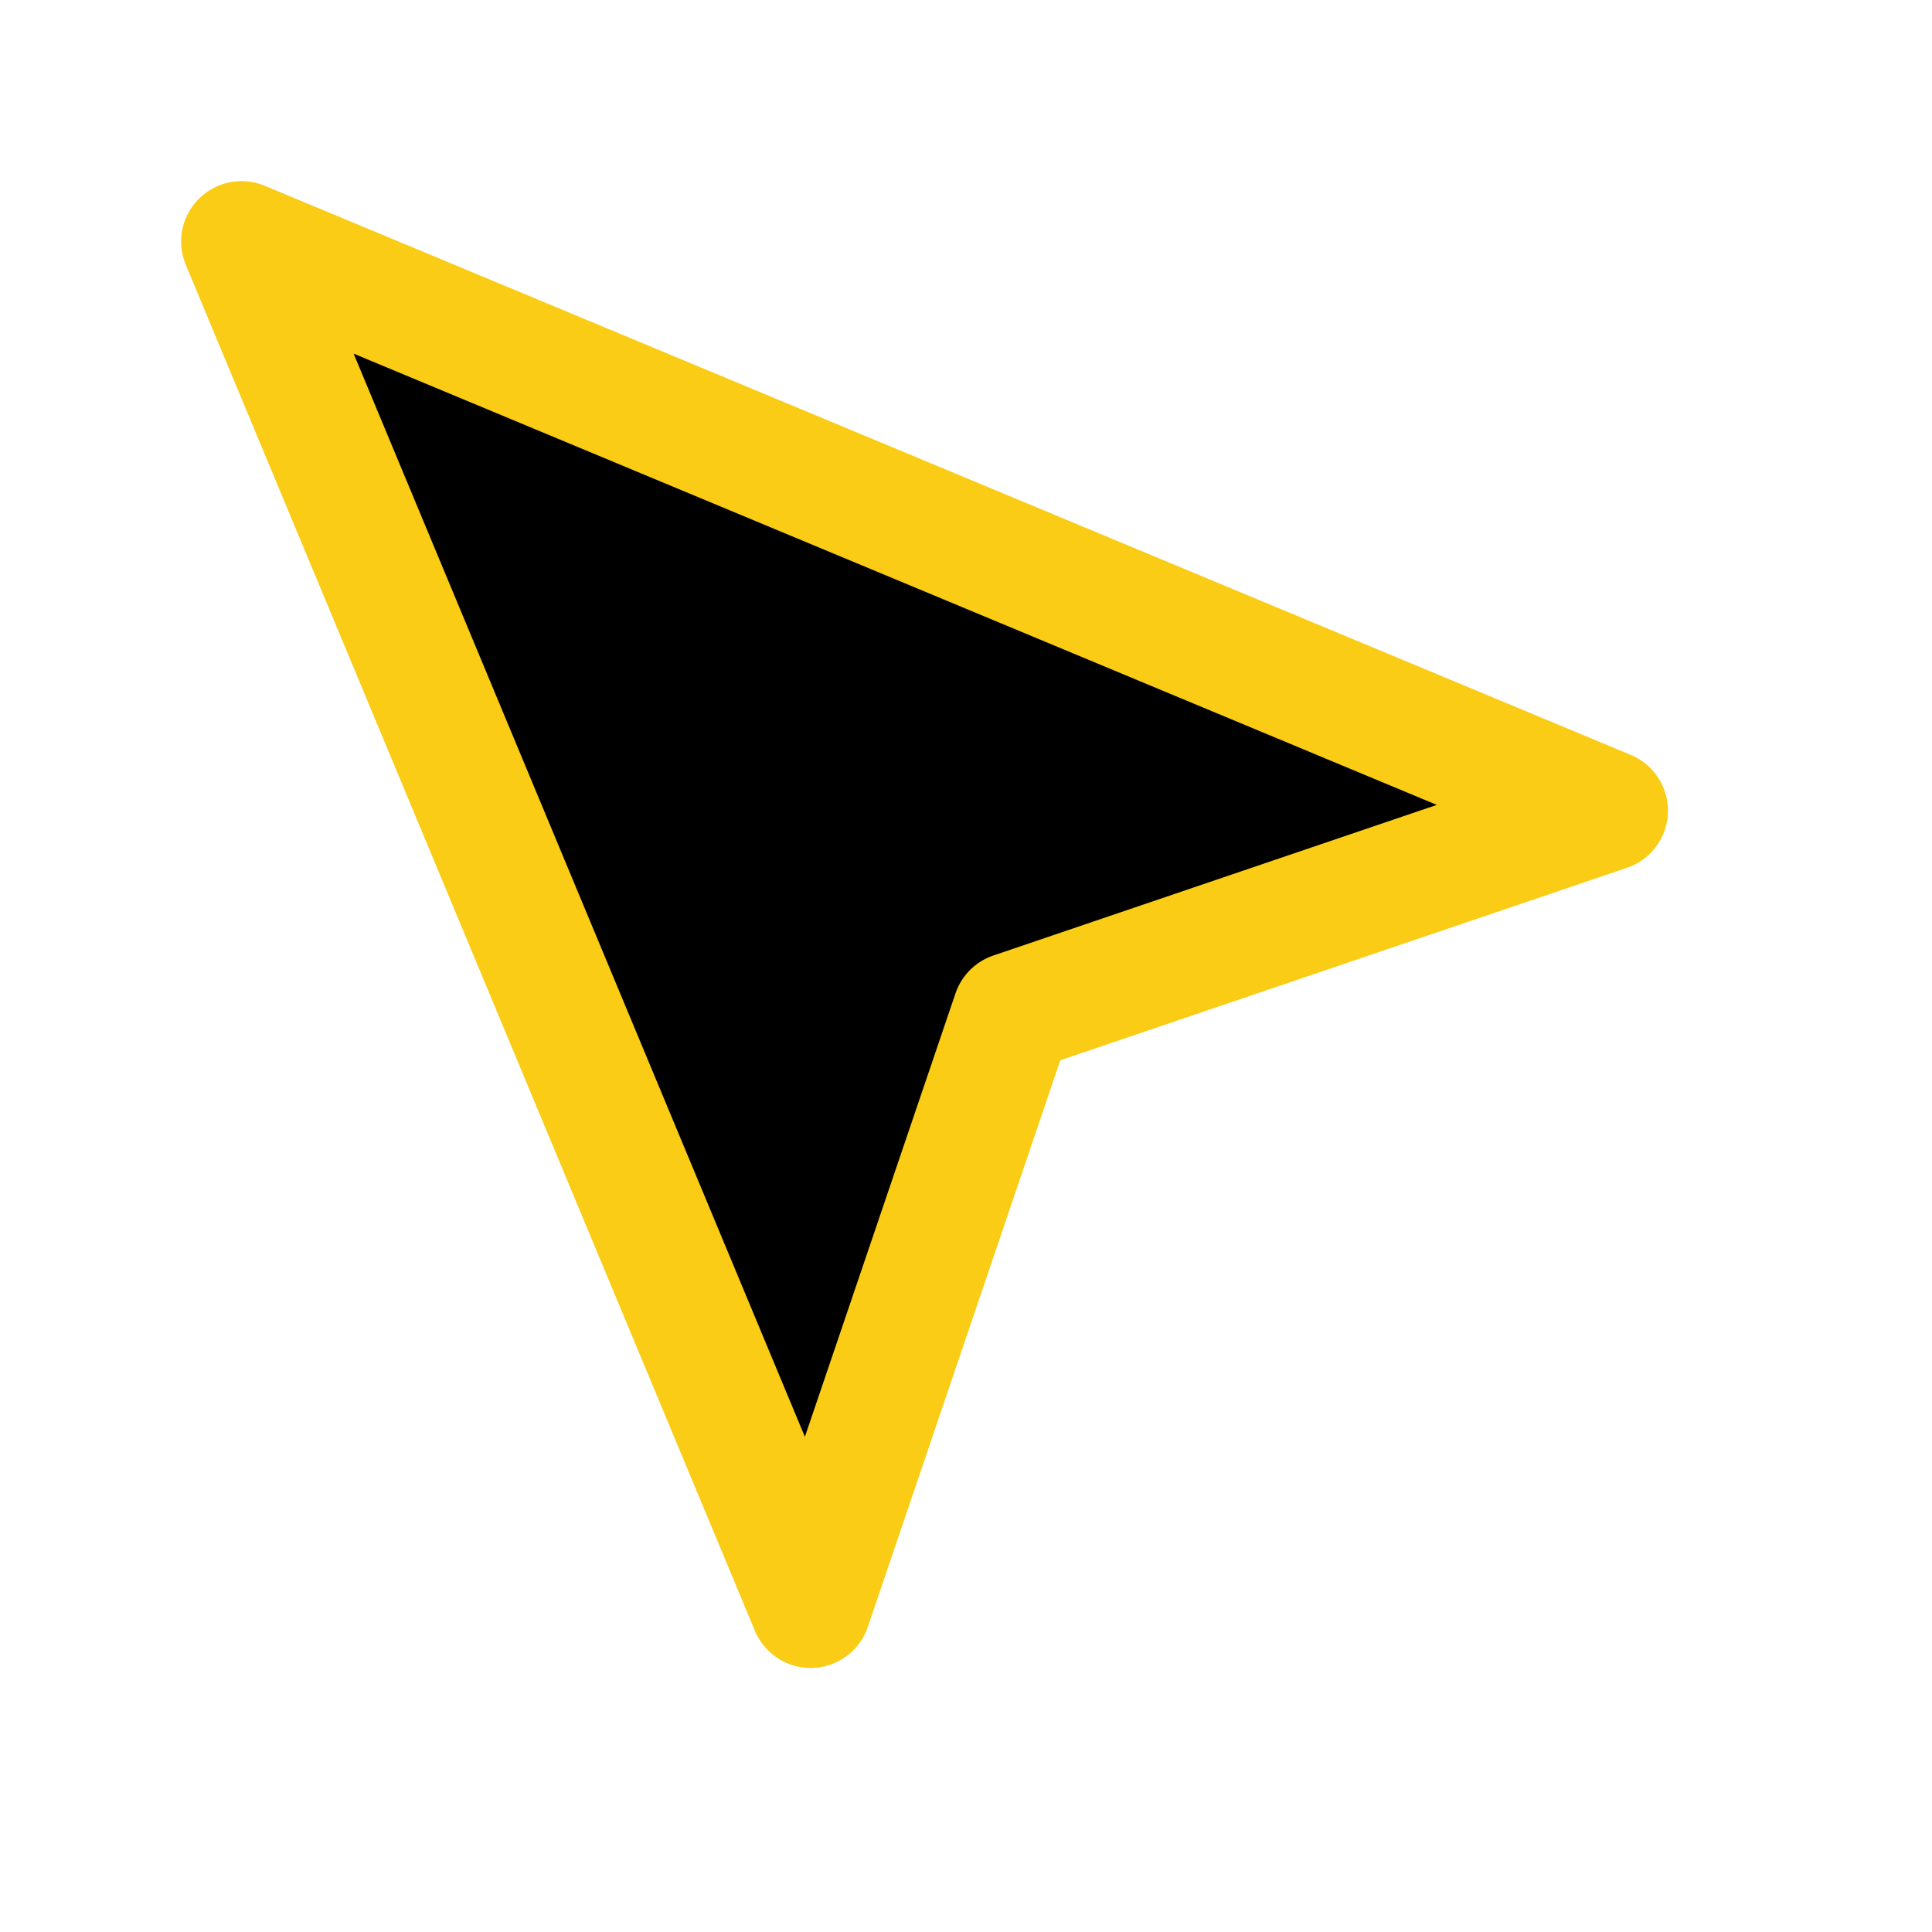
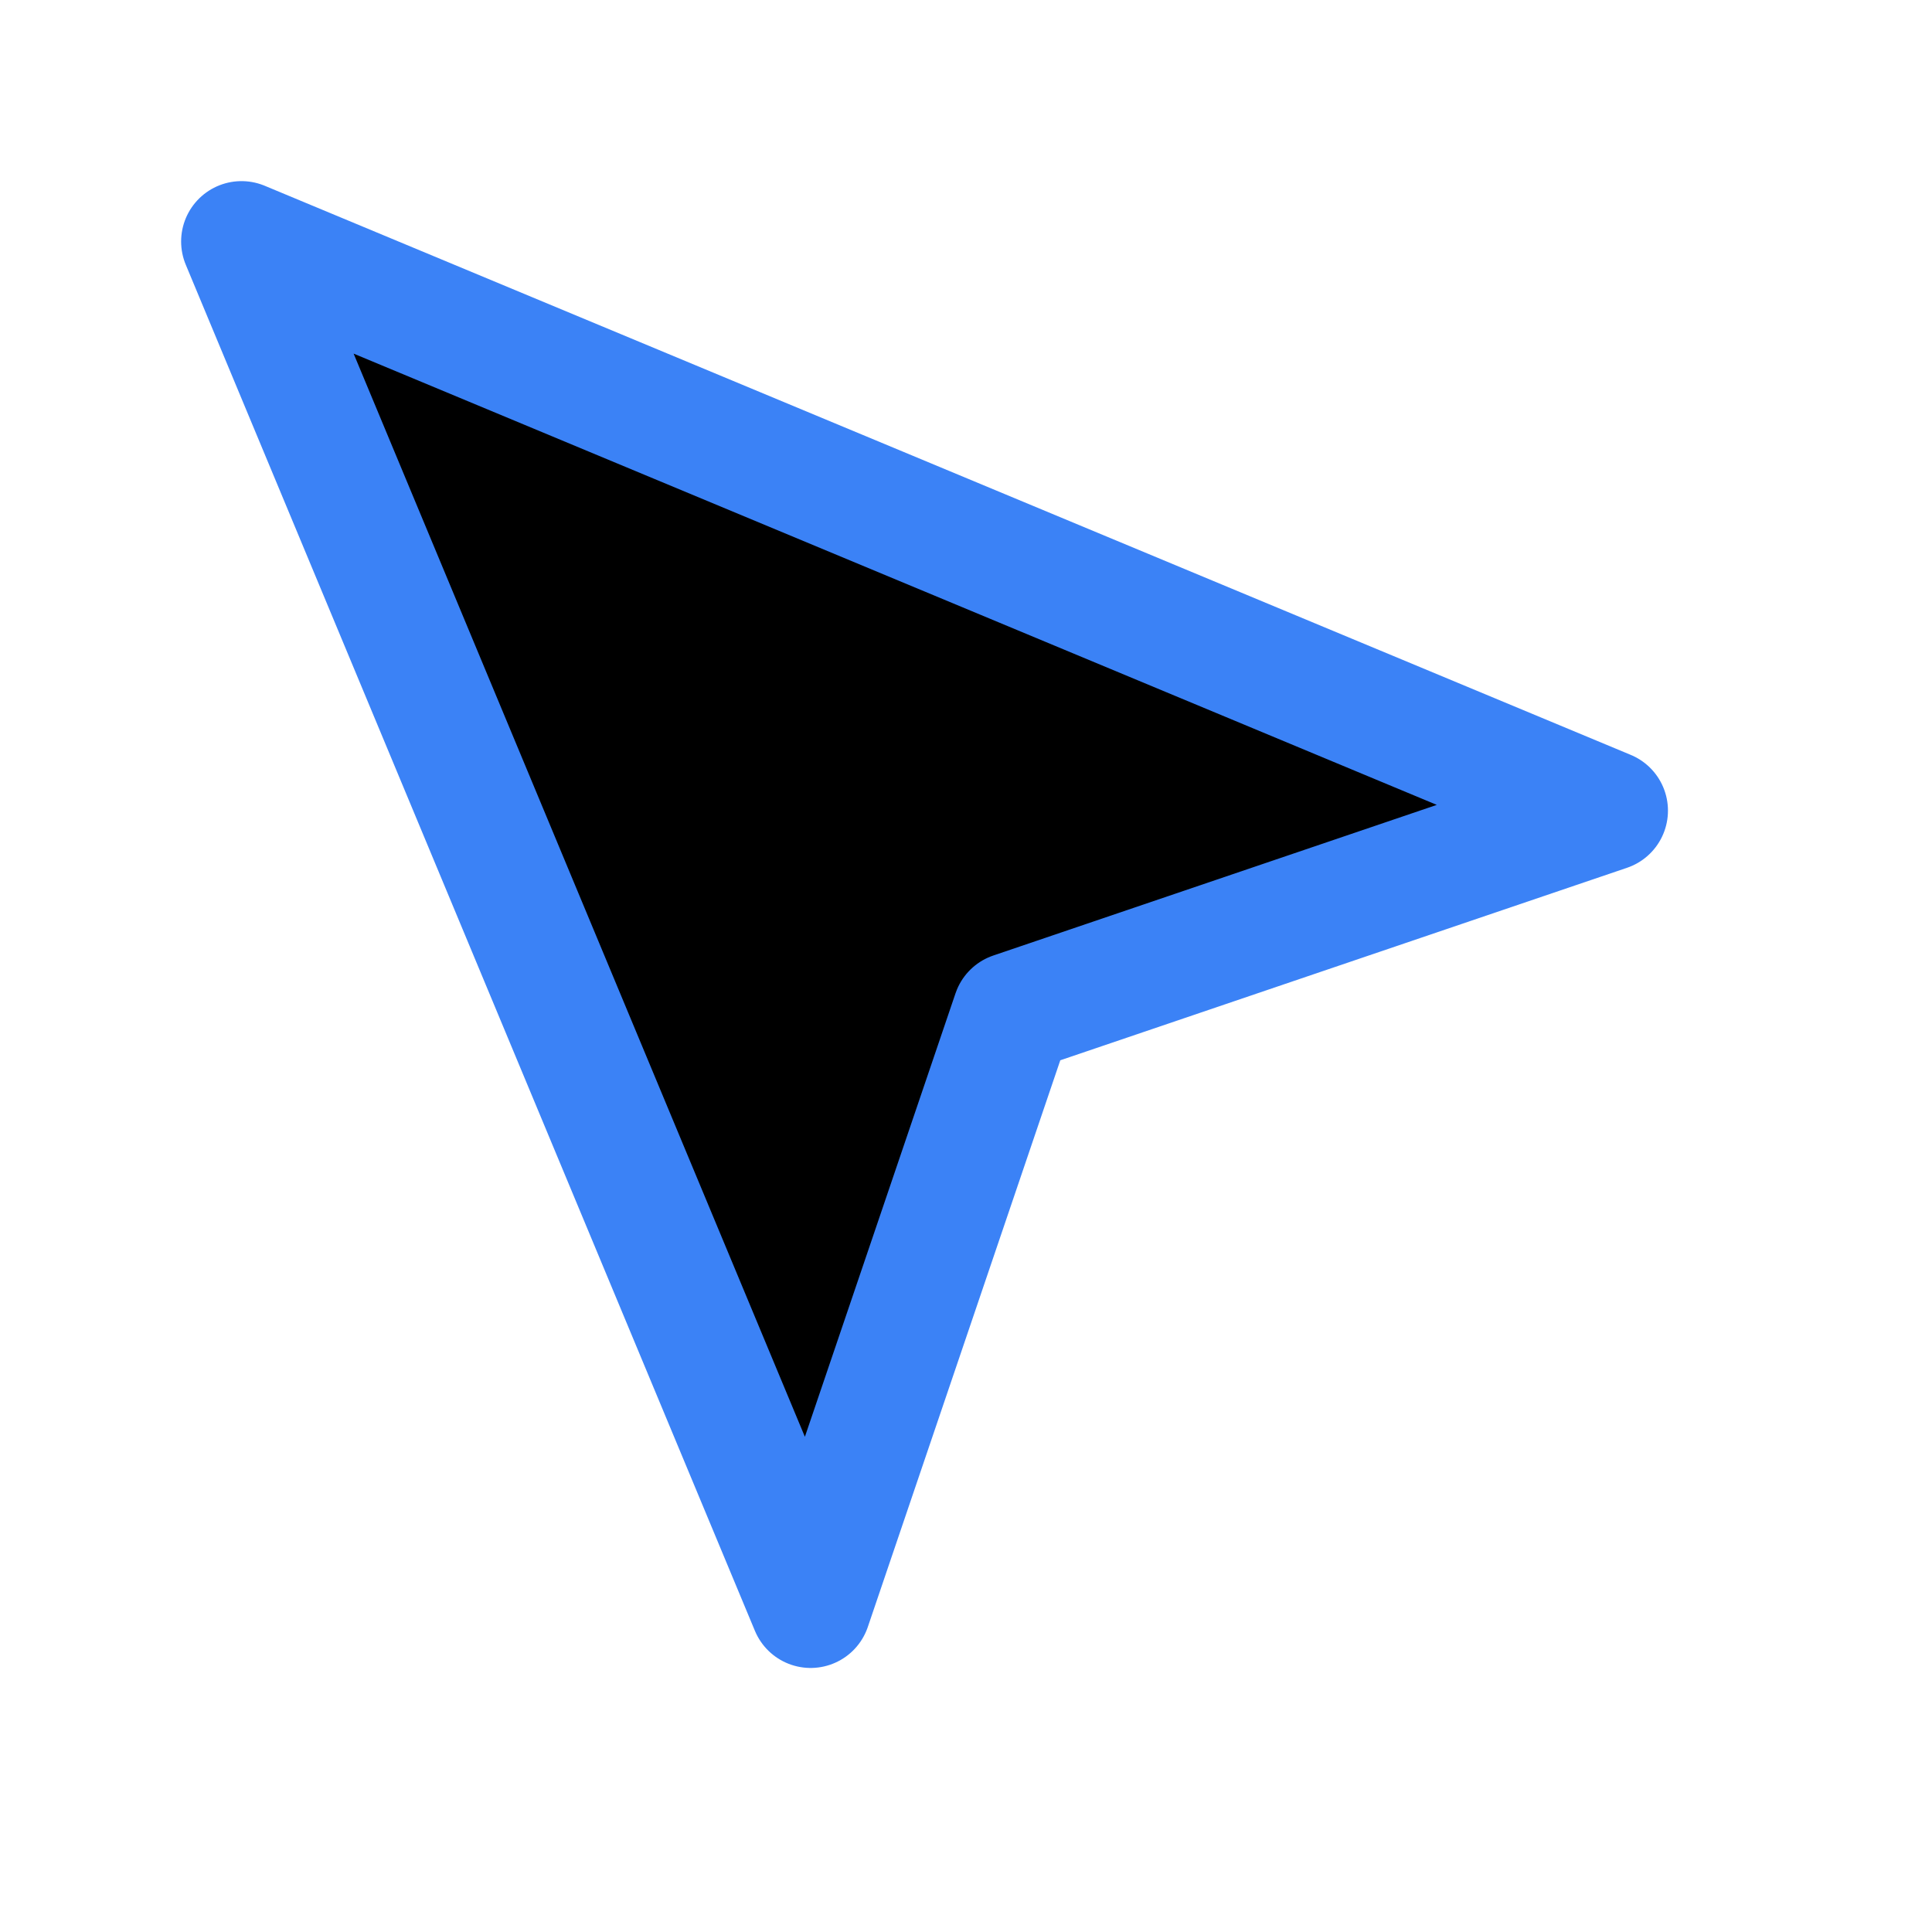
<svg xmlns="http://www.w3.org/2000/svg" width="24" height="24" viewBox="0 0 24 24" fill="none">
-   <path d="M3 3L10.07 19.97L12.58 12.58L19.97 10.07L3 3Z" fill="black" stroke="#FACC15" stroke-width="1.5" stroke-linejoin="round" />
+   <path d="M3 3L10.07 19.97L12.58 12.58L19.97 10.07L3 3Z" fill="black" stroke="#3B82F6" stroke-width="1.5" stroke-linejoin="round" />
</svg>
